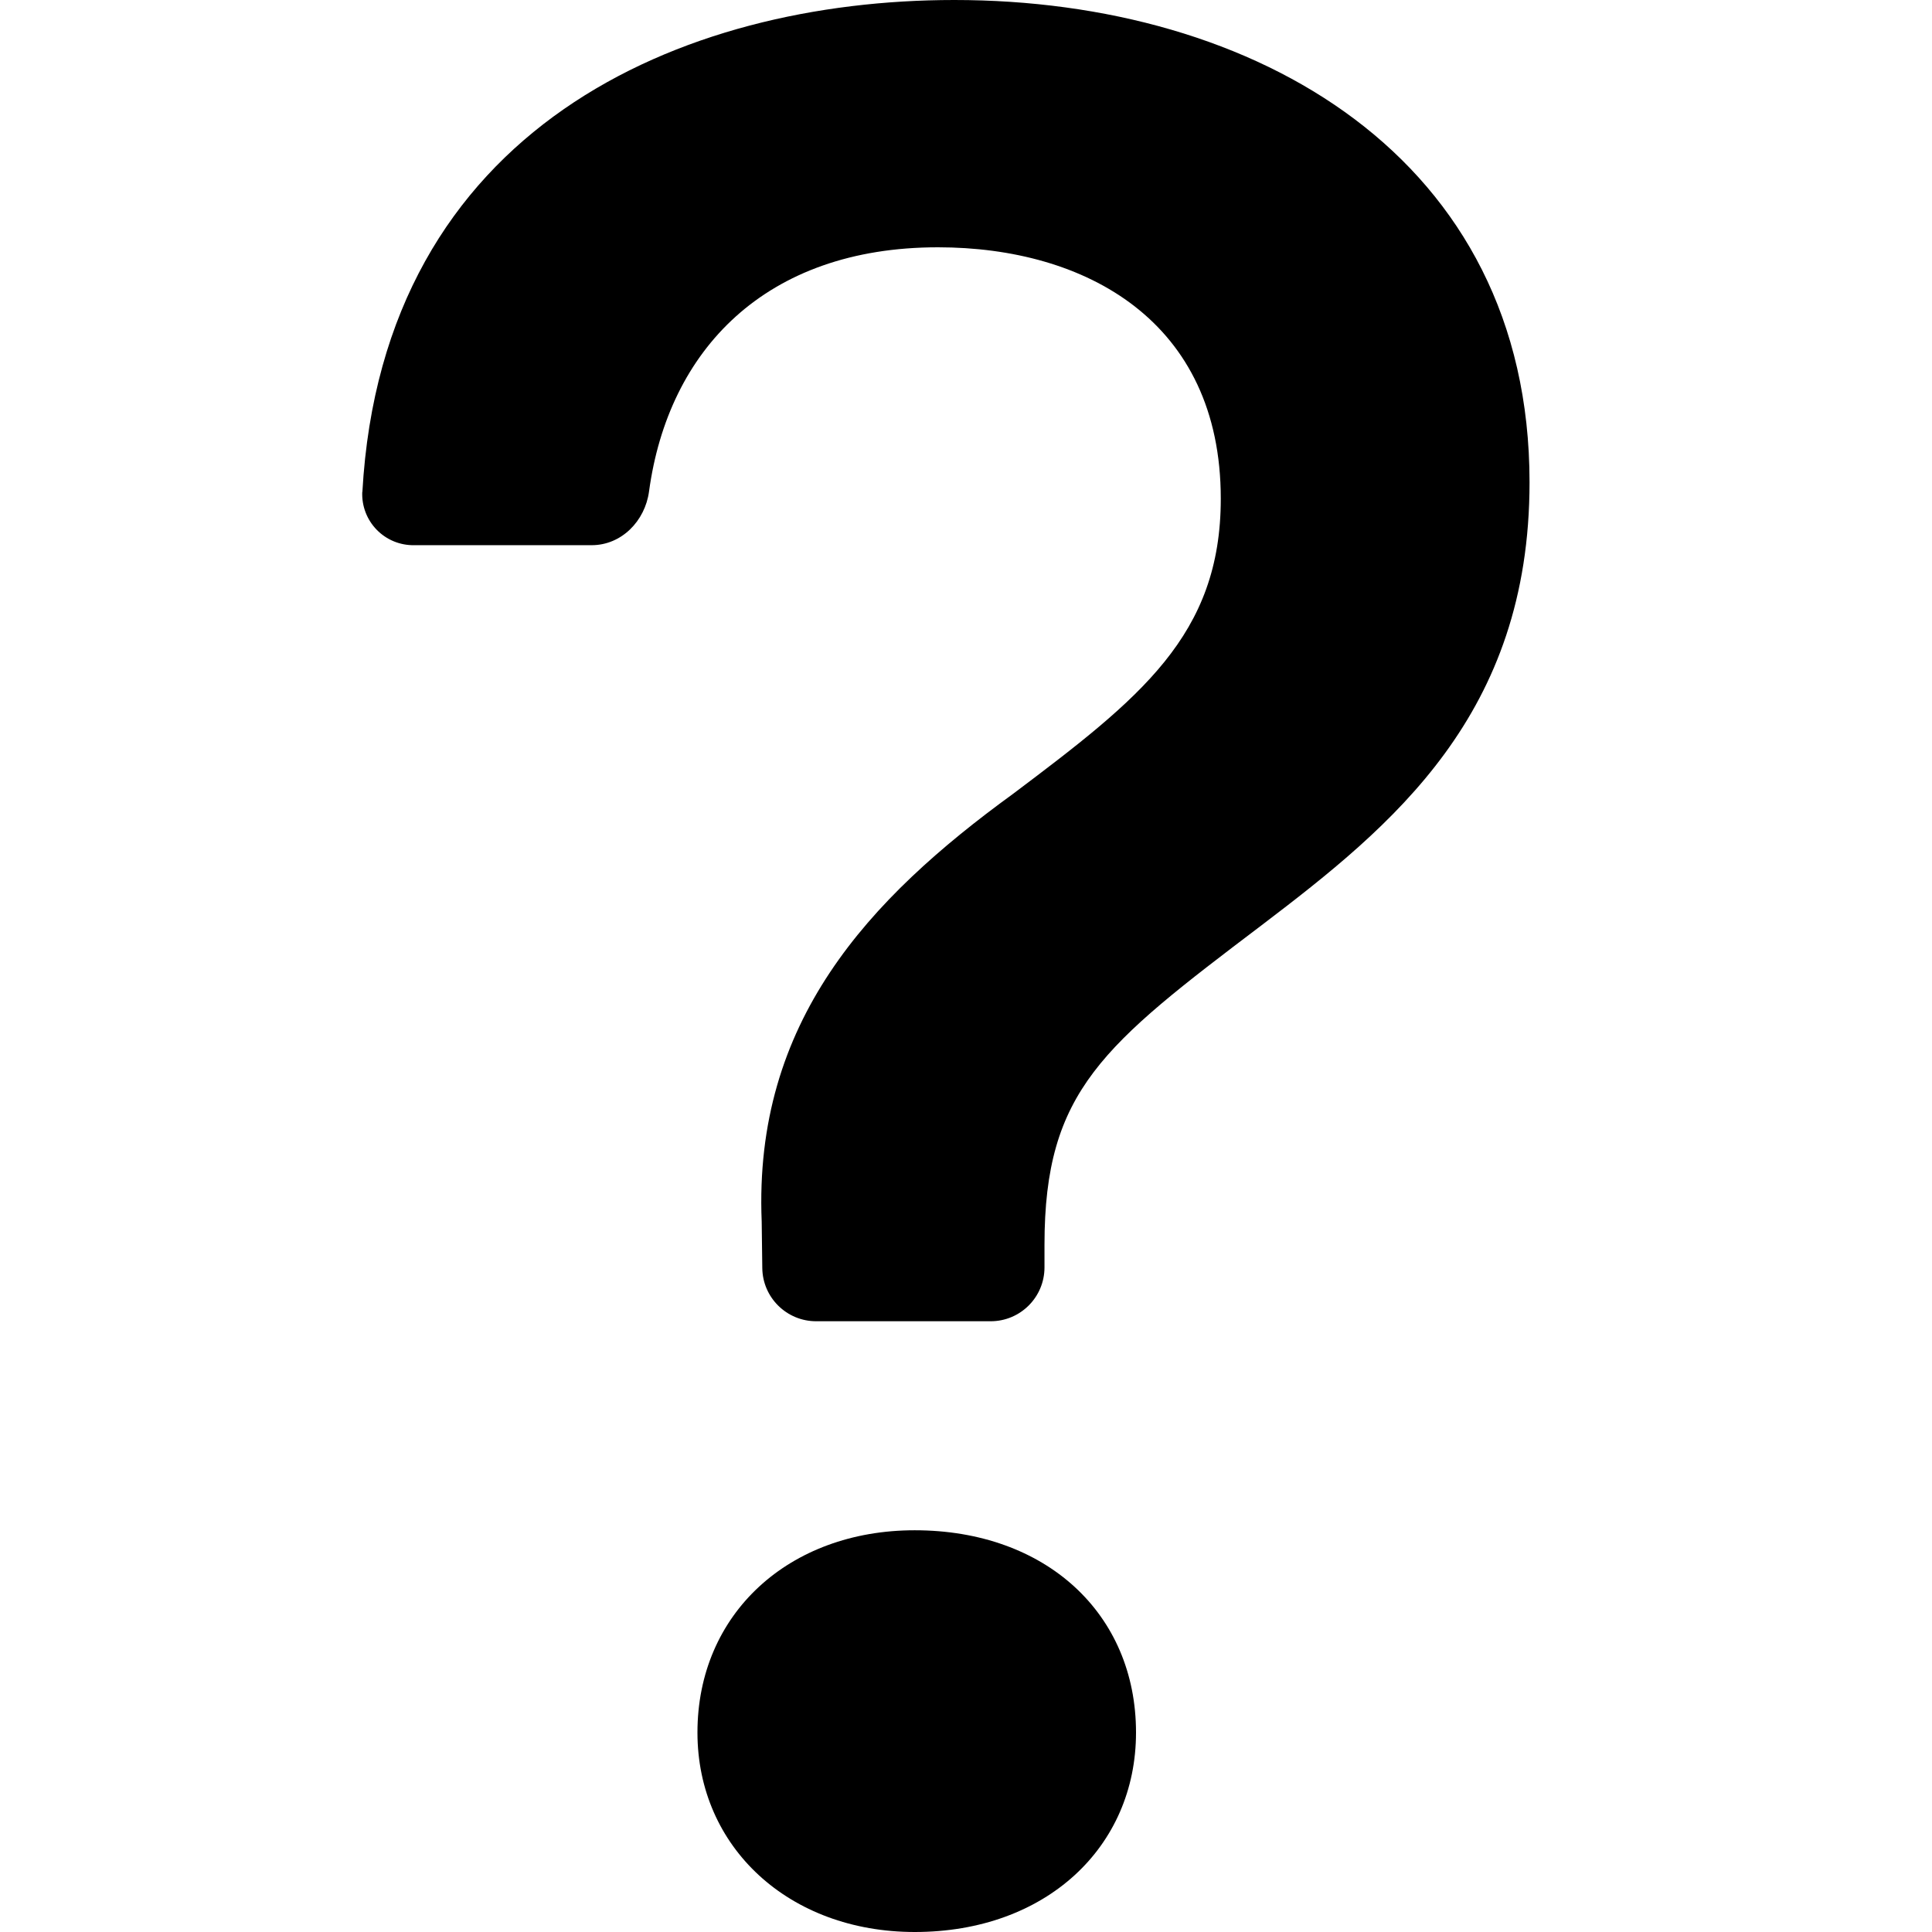
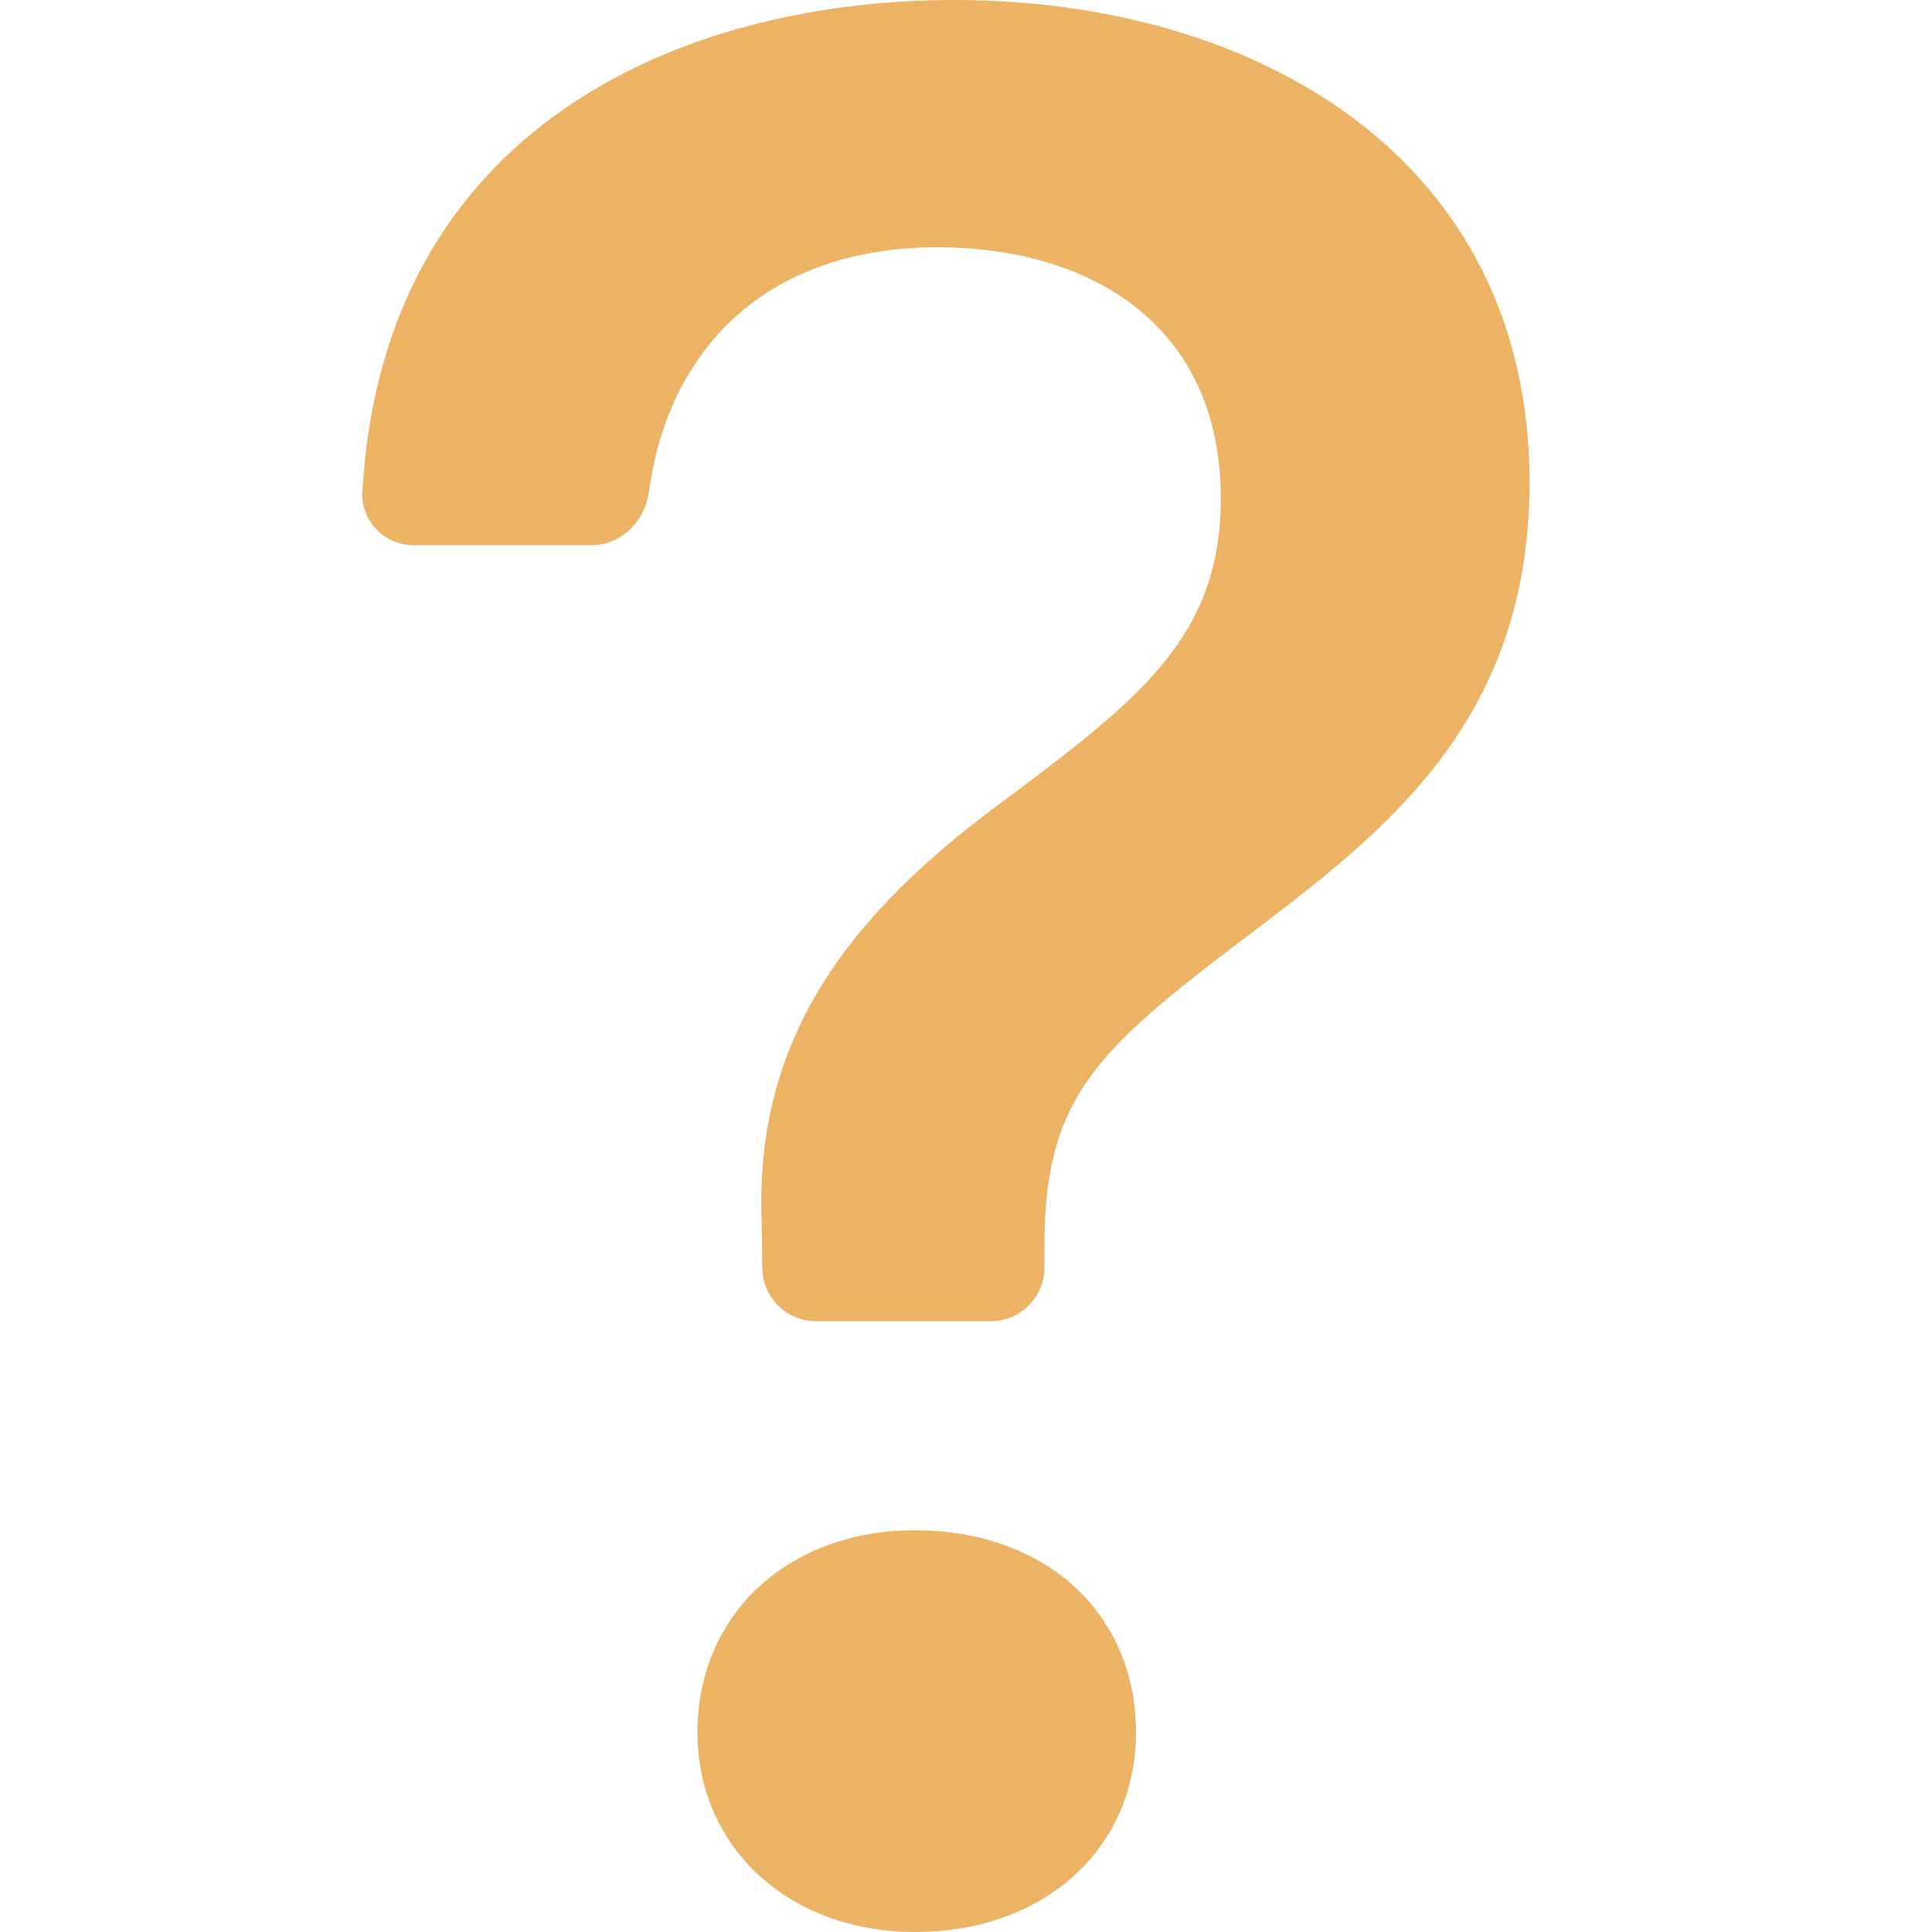
- <svg xmlns="http://www.w3.org/2000/svg" width="16" height="16" fill="currentColor" viewBox="0 0 16 16">
+ <svg xmlns="http://www.w3.org/2000/svg" width="16" height="16" fill="#ECB365" viewBox="0 0 16 16">
  <path d="M3 4.075a.423.423 0 0 0 .43.44H4.9c.247 0 .442-.2.475-.445.159-1.17.962-2.022 2.393-2.022 1.222 0 2.342.611 2.342 2.082 0 1.132-.668 1.652-1.72 2.444-1.2.872-2.15 1.89-2.082 3.542l.005.386c.003.244.202.44.446.44h1.445c.247 0 .446-.2.446-.446v-.188c0-1.278.487-1.652 1.8-2.647 1.086-.826 2.217-1.743 2.217-3.667C12.667 1.301 10.393 0 7.903 0 5.645 0 3.17 1.053 3.001 4.075zm2.776 10.273c0 .95.758 1.652 1.8 1.652 1.085 0 1.832-.702 1.832-1.652 0-.985-.747-1.675-1.833-1.675-1.04 0-1.799.69-1.799 1.675z" />
</svg>
